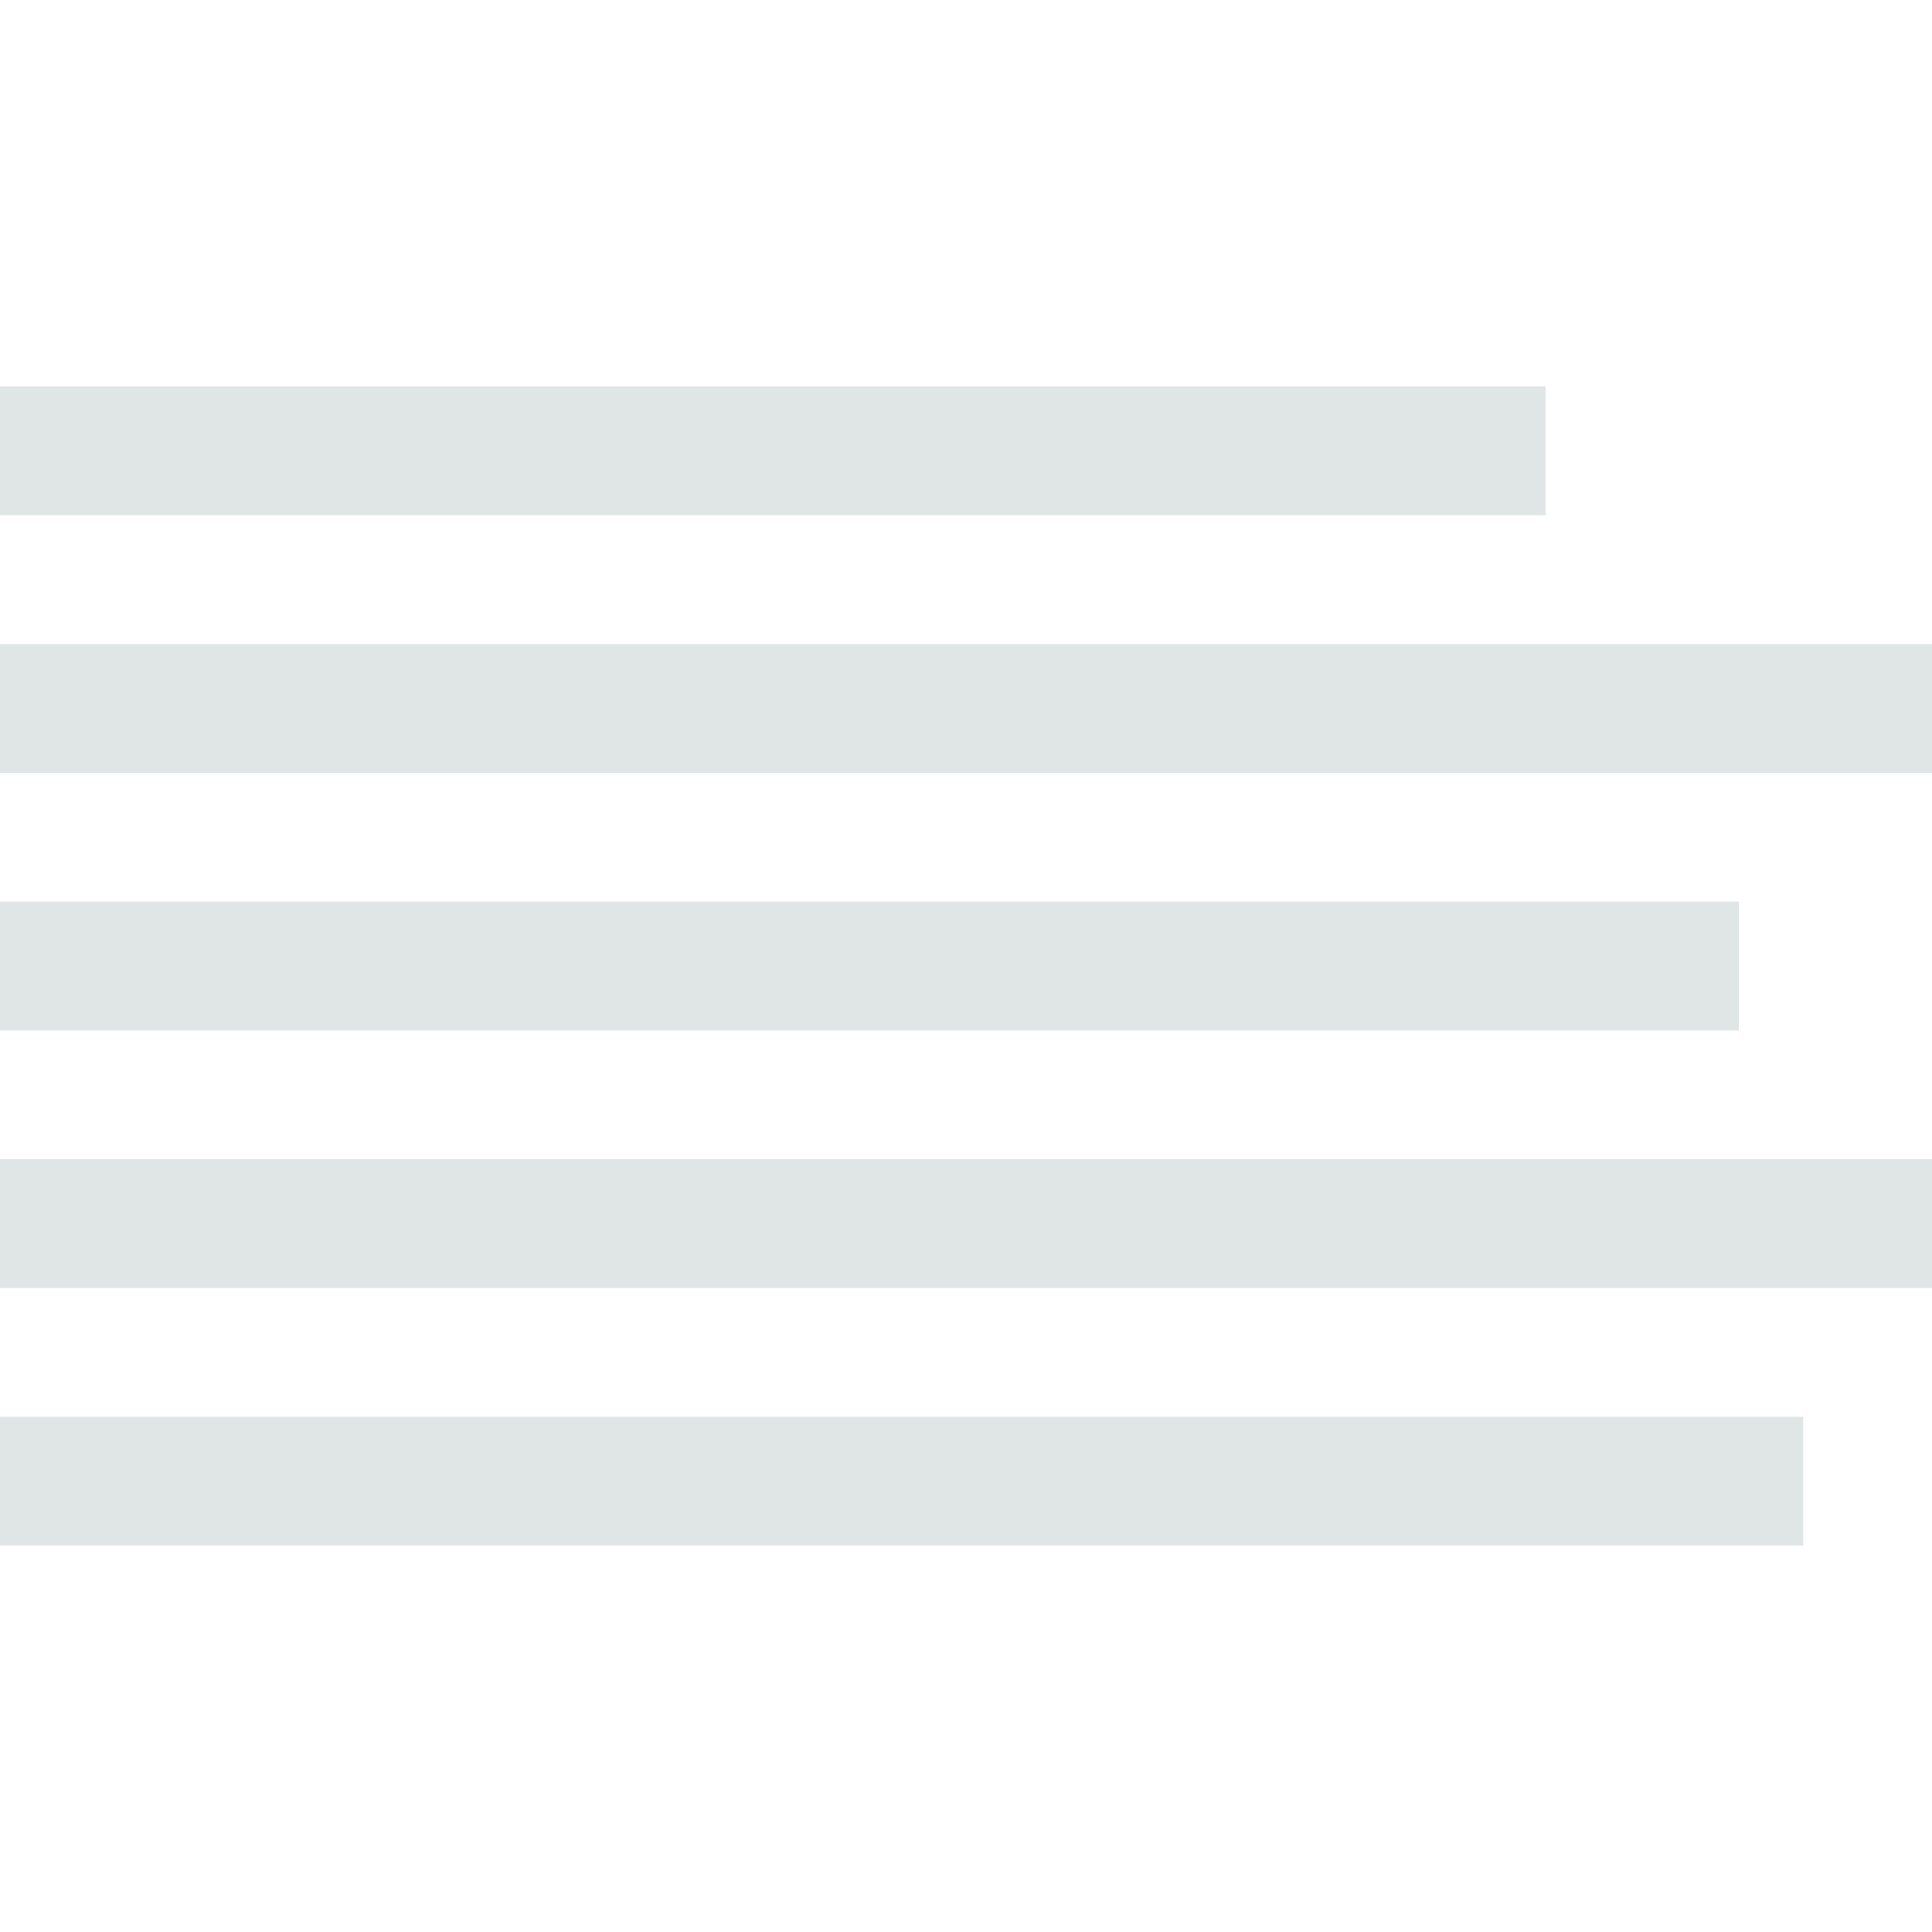
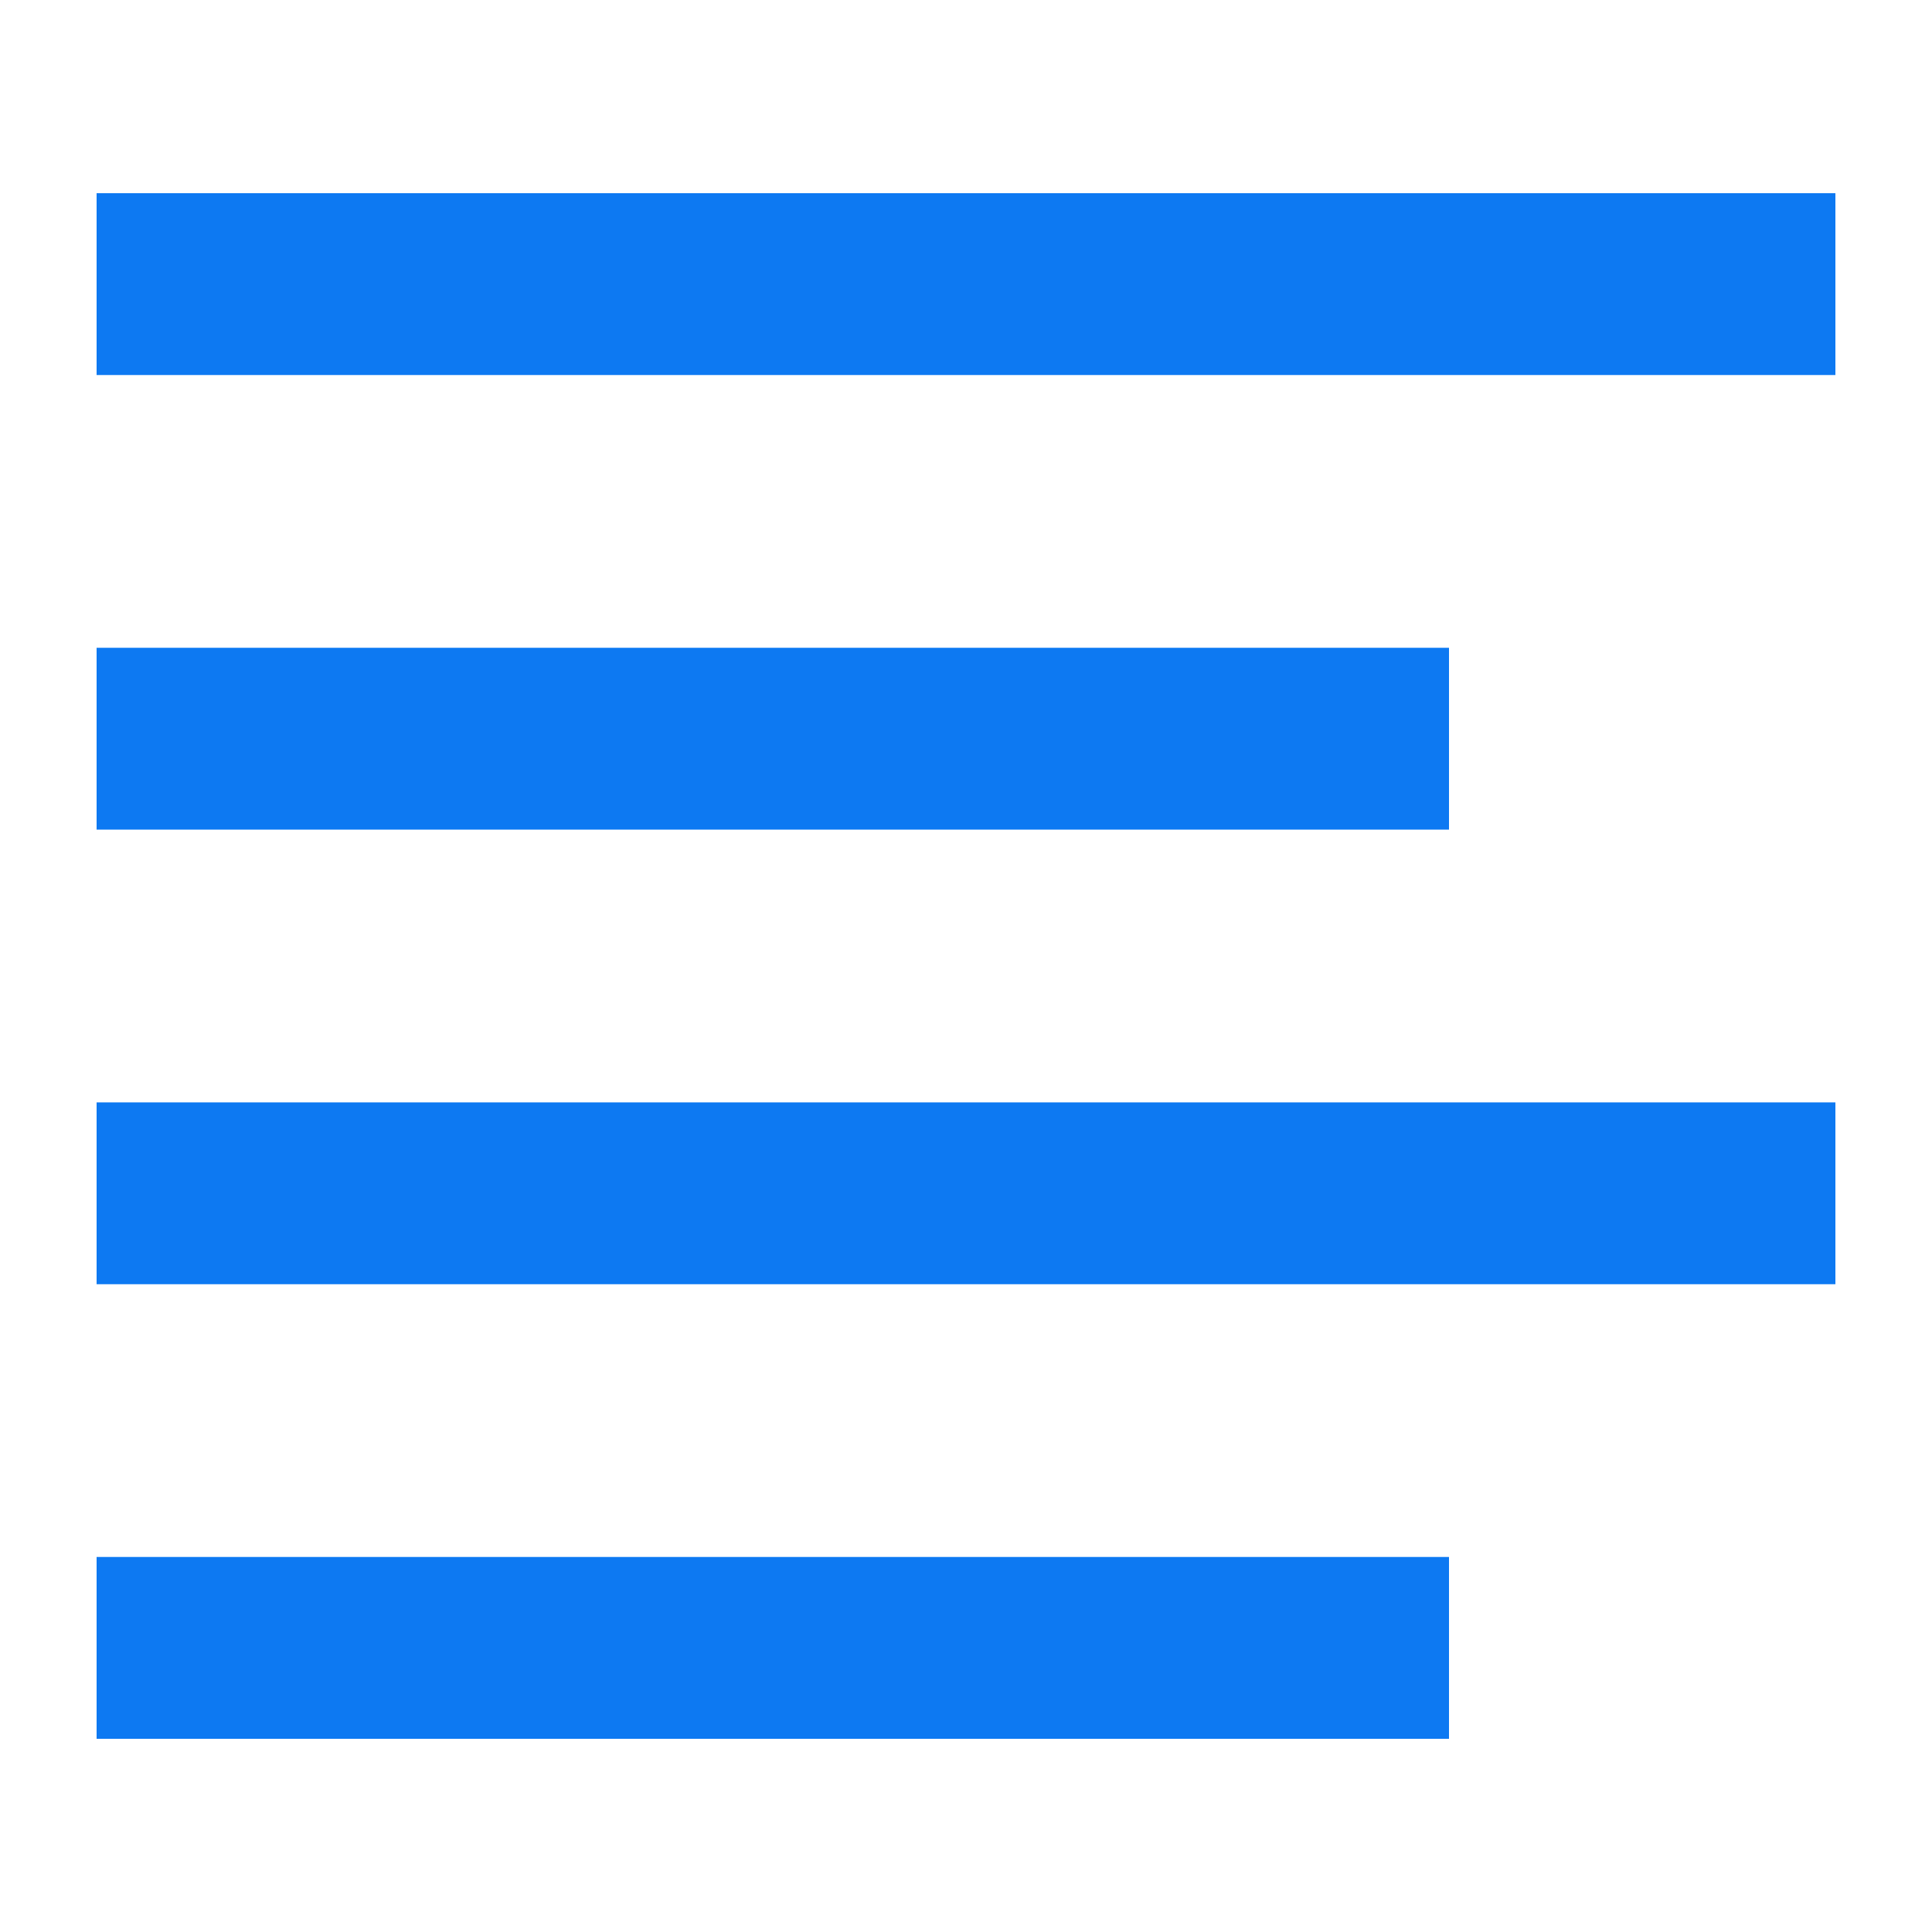
- <svg xmlns="http://www.w3.org/2000/svg" clip-rule="evenodd" fill-rule="evenodd" stroke-linejoin="round" stroke-miterlimit="1.414" viewBox="0 0 120 120">
-   <g fill="#e0e5e6">
-     <path d="m0 88h112v8h-112z" />
-     <path d="m0 72h120v8h-120z" />
-     <path d="m0 56h108v8h-108z" />
-     <path d="m0 40h120v8h-120z" />
-     <path d="m0 24h96v8h-96z" />
-   </g>
+ <svg xmlns="http://www.w3.org/2000/svg" clip-rule="evenodd" fill-rule="evenodd" stroke-linejoin="round" stroke-miterlimit="2" viewBox="0 0 20 20">
+   <path d="m3 4h18v2h-18zm0 15h14v2h-14zm0-5h18v2h-18zm0-5h14v2h-14z" fill="#0d79f2" fill-rule="nonzero" transform="matrix(1 0 0 .941176 -2 -1.7647)" />
</svg>
